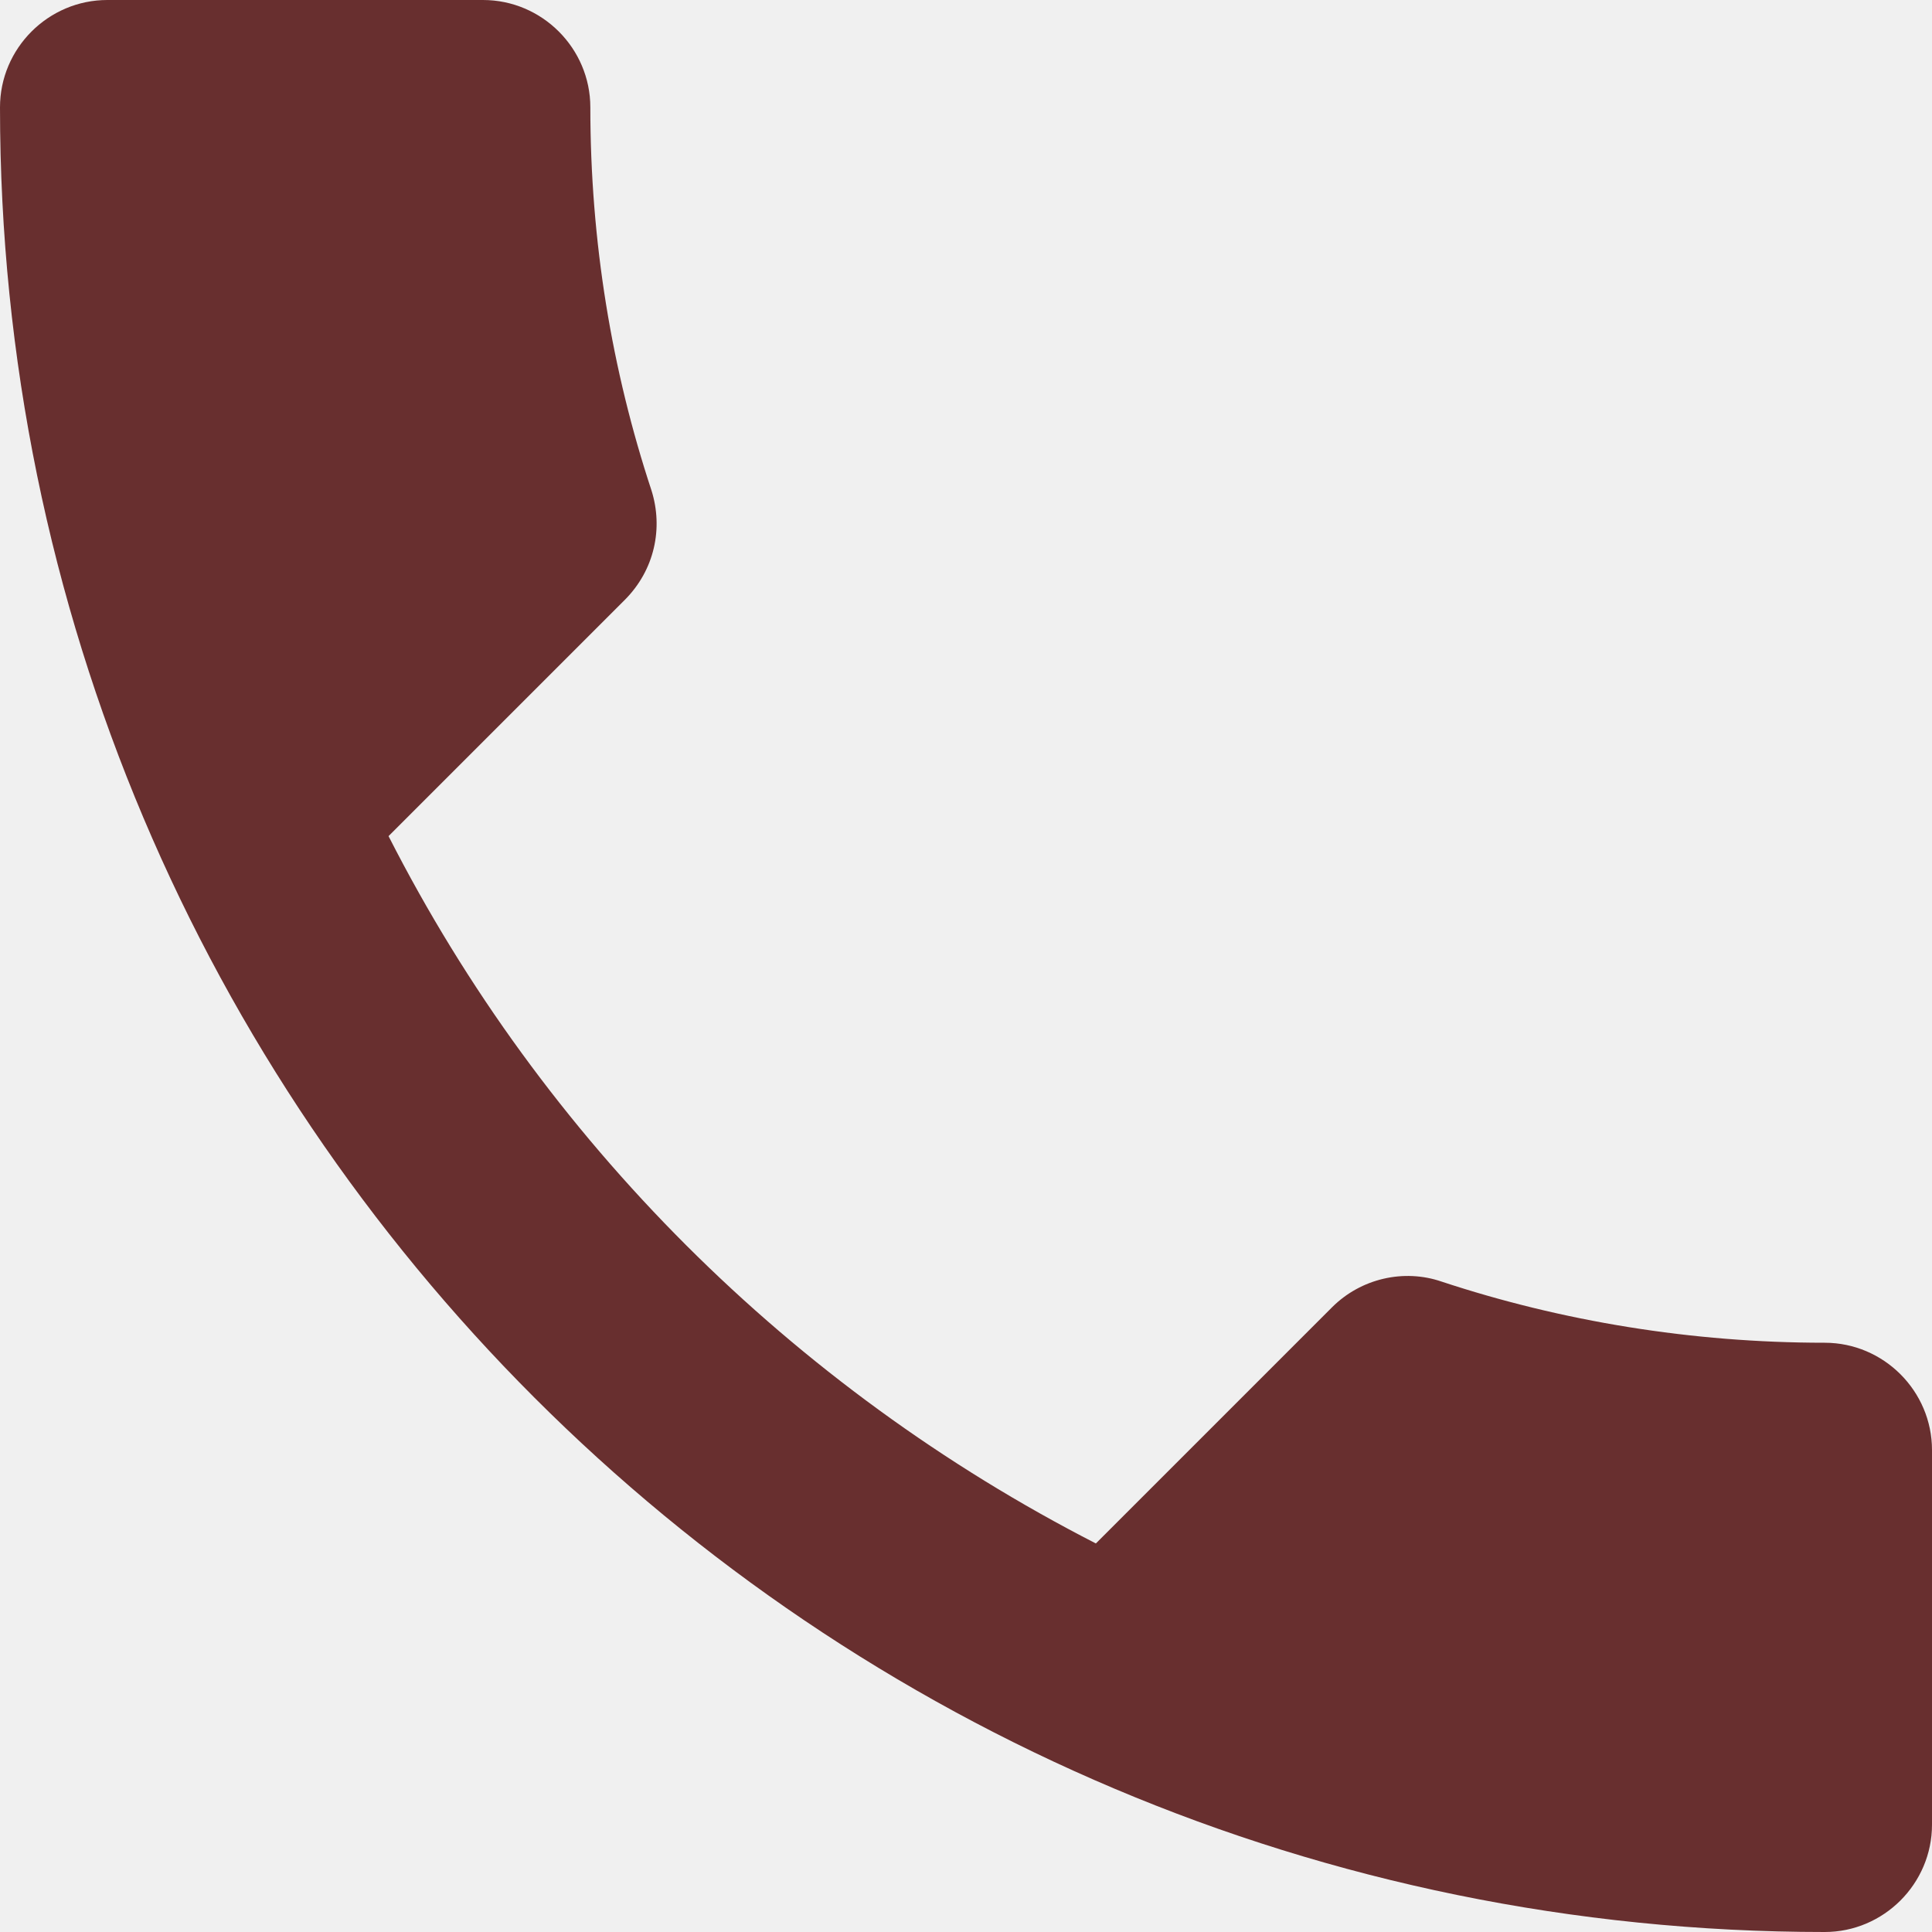
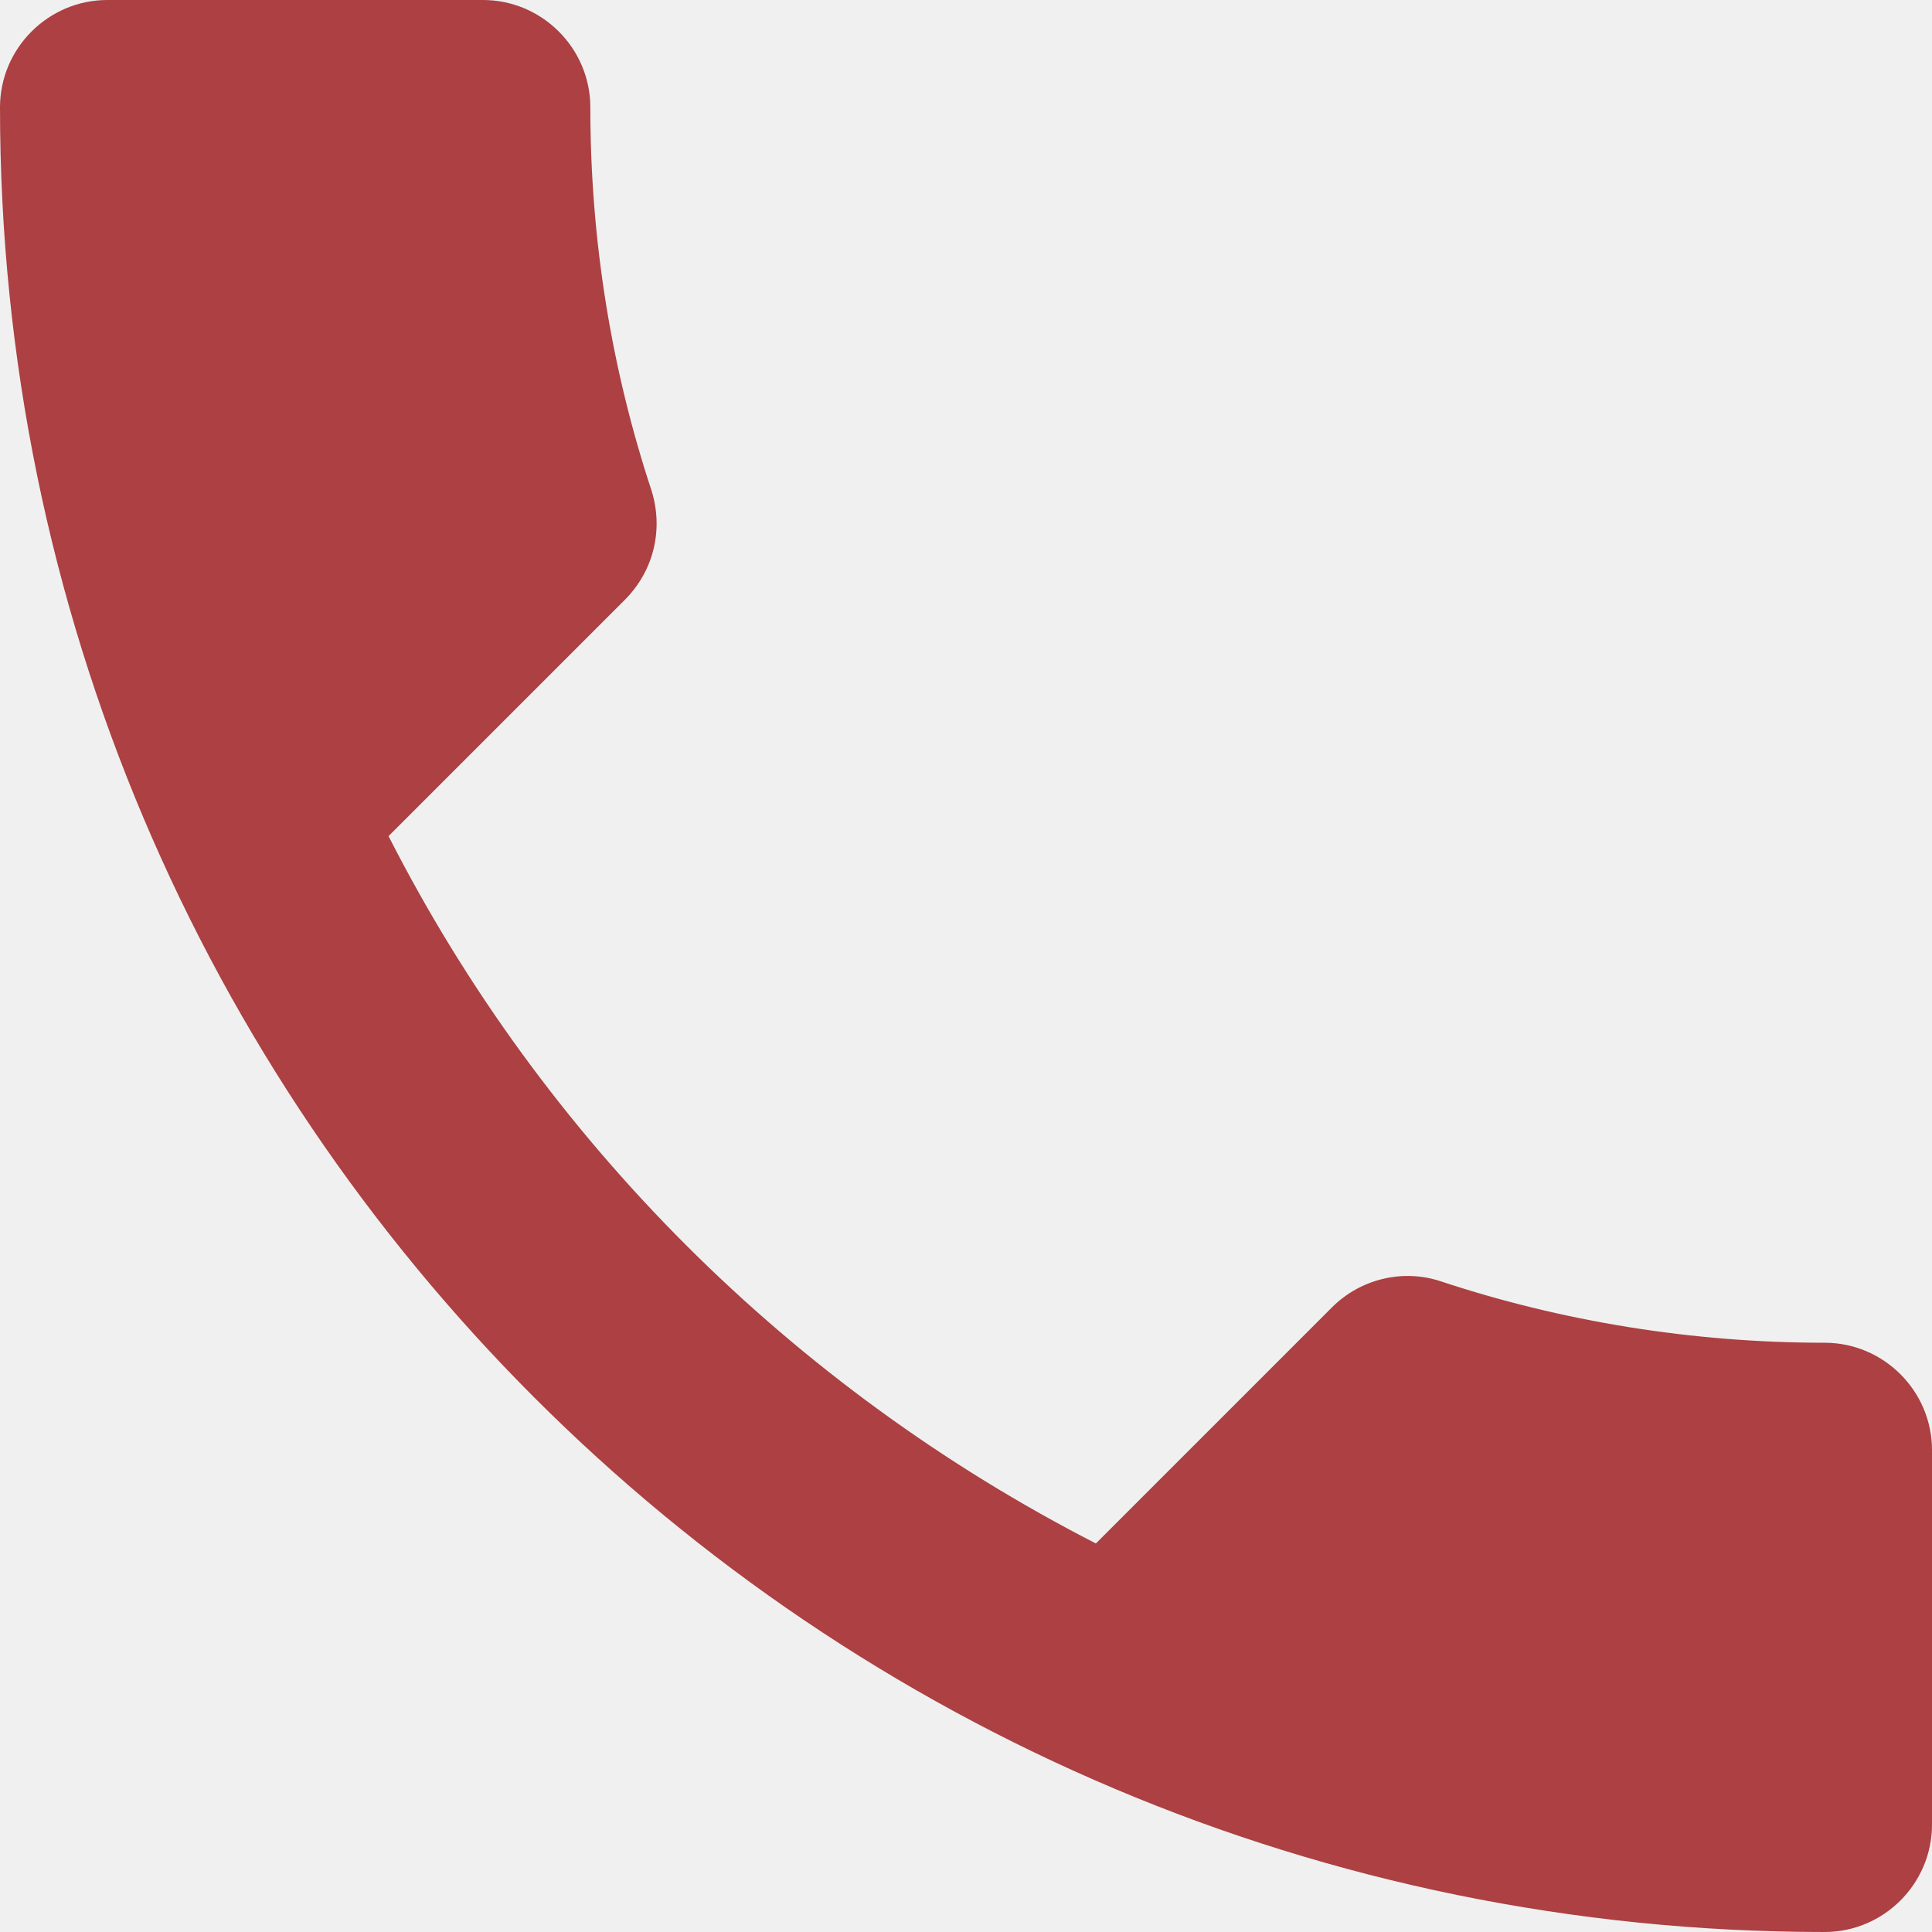
<svg xmlns="http://www.w3.org/2000/svg" width="18" height="18" viewBox="0 0 18 18" fill="none">
  <mask id="mask0_19_179" style="mask-type:alpha" maskUnits="userSpaceOnUse" x="0" y="0" width="18" height="18">
    <path fill-rule="evenodd" clip-rule="evenodd" d="M3.62 7.79C5.06 10.62 7.38 12.93 10.21 14.38L12.41 12.18C12.68 11.91 13.08 11.82 13.43 11.94C14.55 12.31 15.76 12.51 17 12.51C17.55 12.51 18 12.96 18 13.51V17C18 17.55 17.55 18 17 18C7.61 18 0 10.39 0 1C0 0.45 0.45 0 1 0H4.5C5.05 0 5.5 0.45 5.5 1C5.5 2.25 5.7 3.45 6.07 4.57C6.18 4.92 6.1 5.31 5.82 5.59L3.62 7.79Z" fill="white" />
  </mask>
  <g mask="url(#mask0_19_179)">
-     <rect x="-4" y="-4" width="26" height="26" fill="#682f2f" />
+     <rect x="-4" y="-4" width="26" height="26" fill="#ac4042" />
  </g>
</svg>
